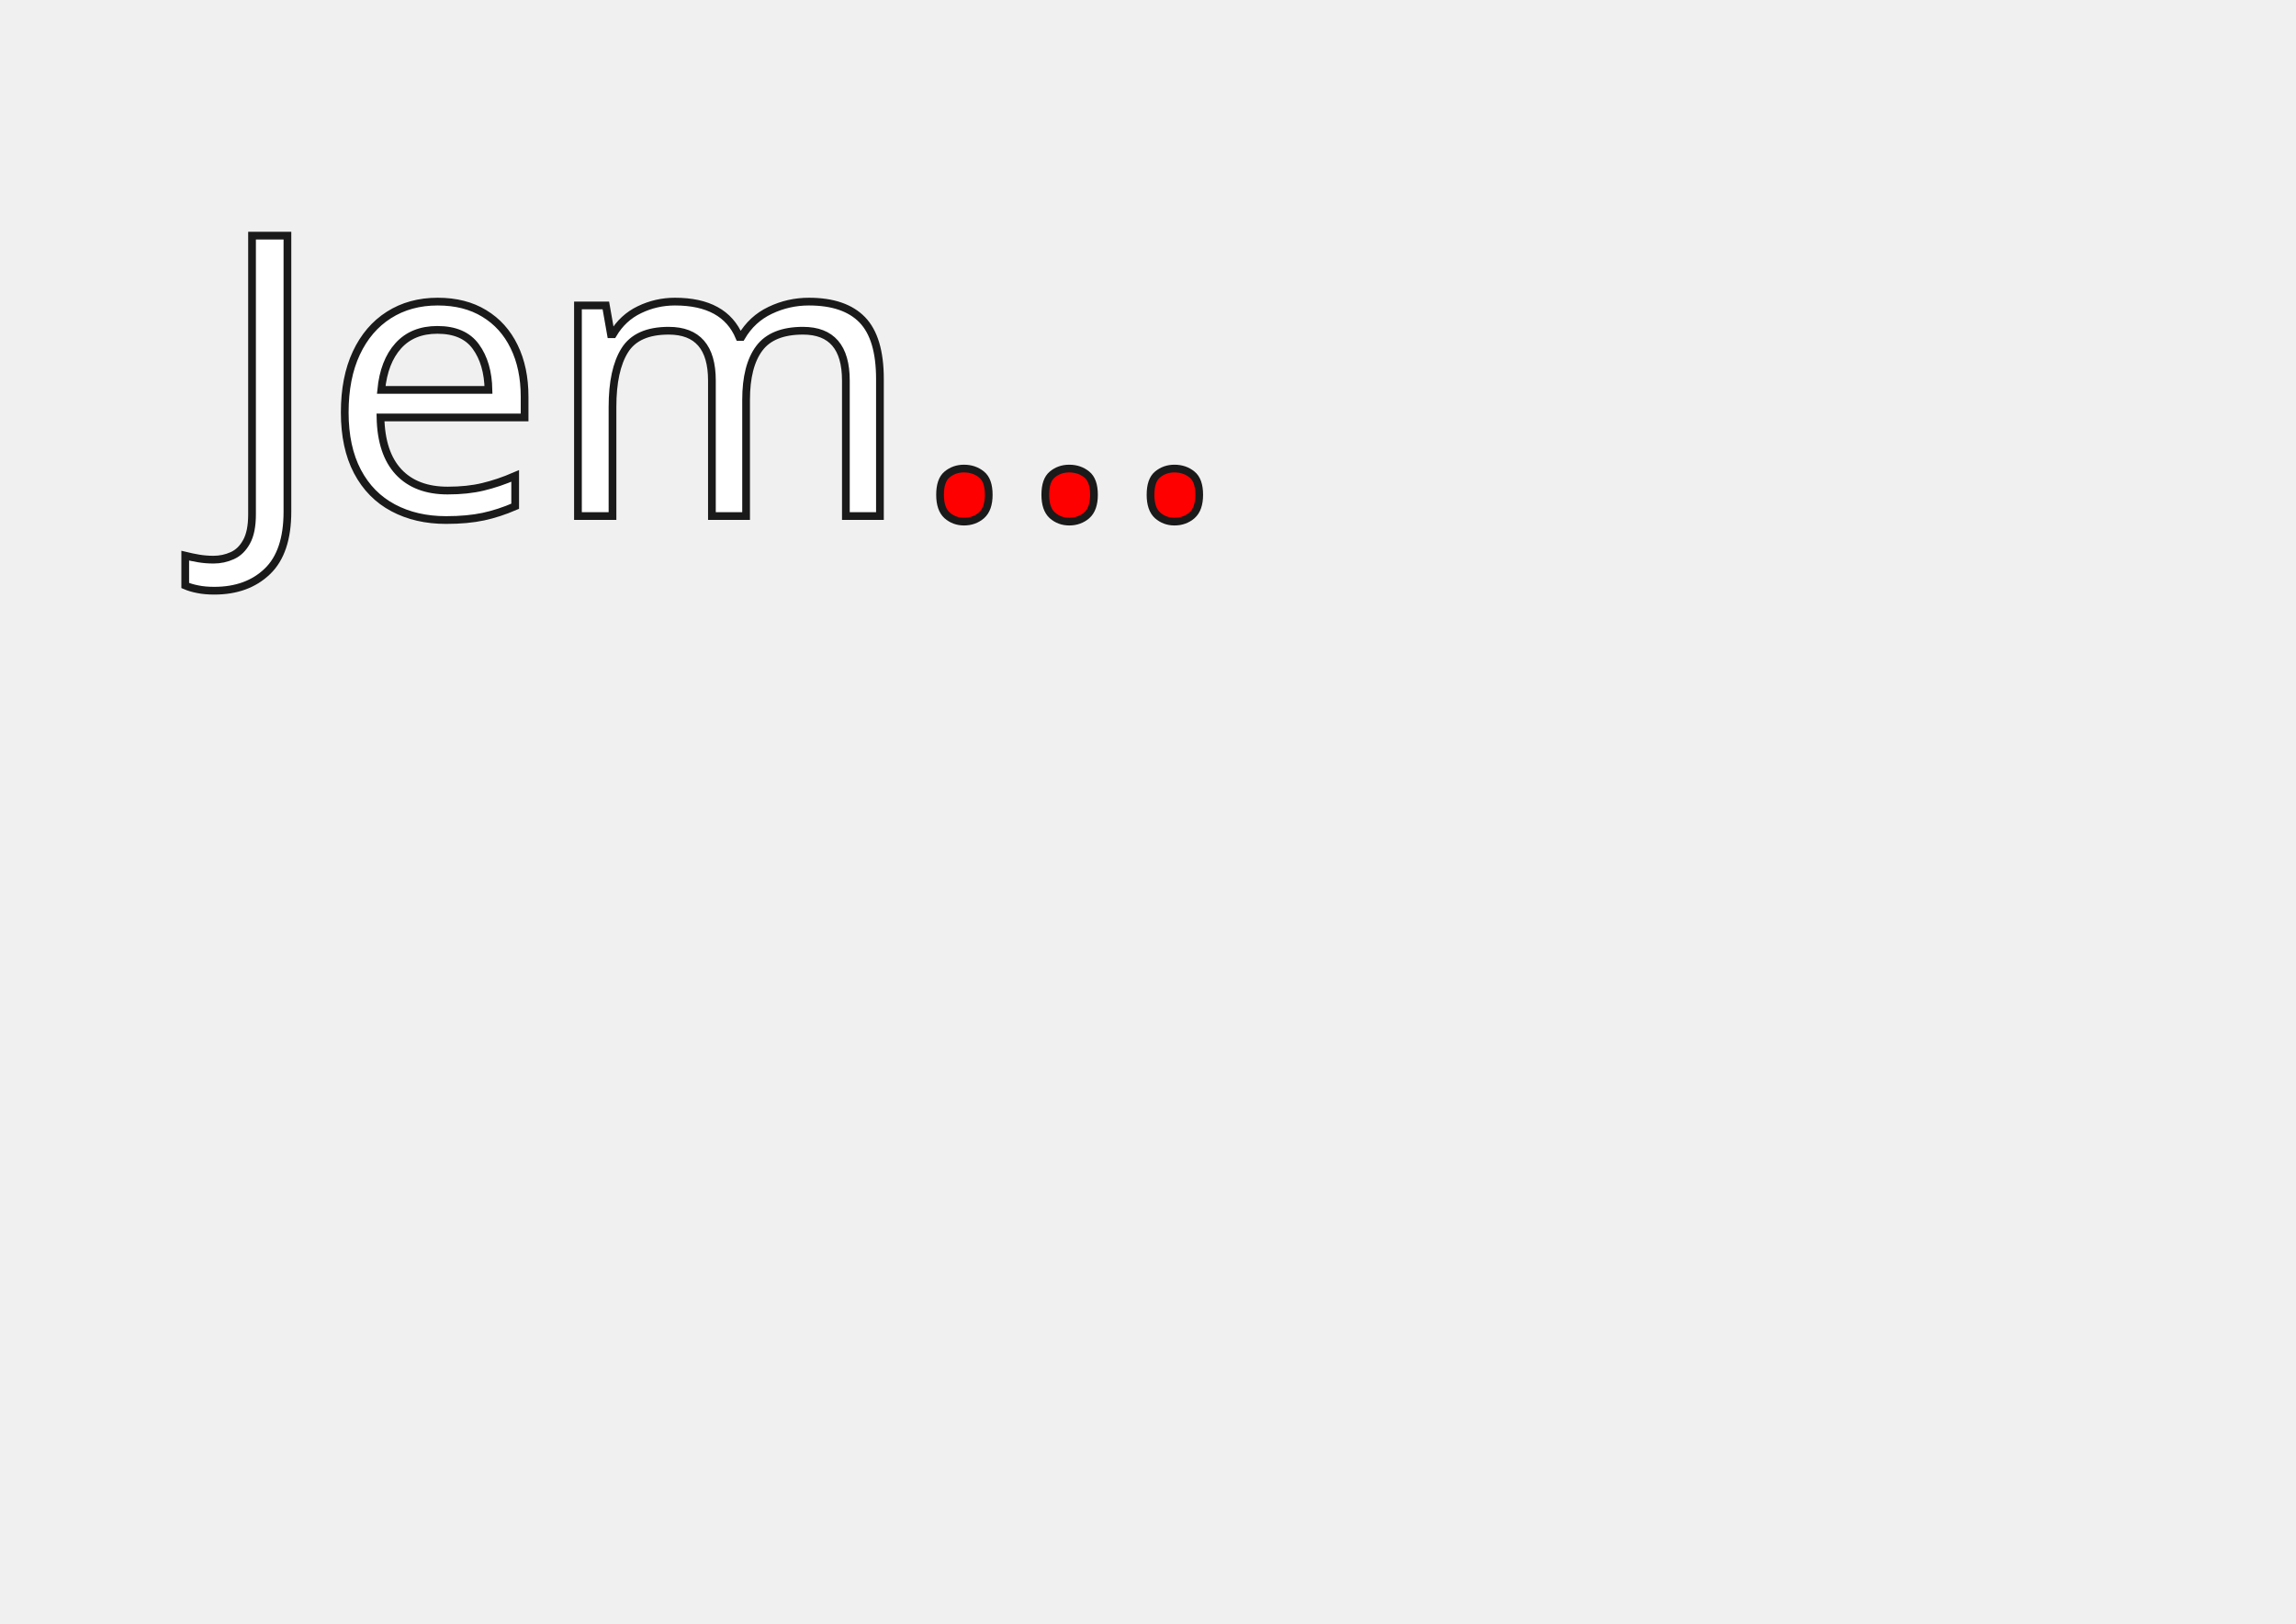
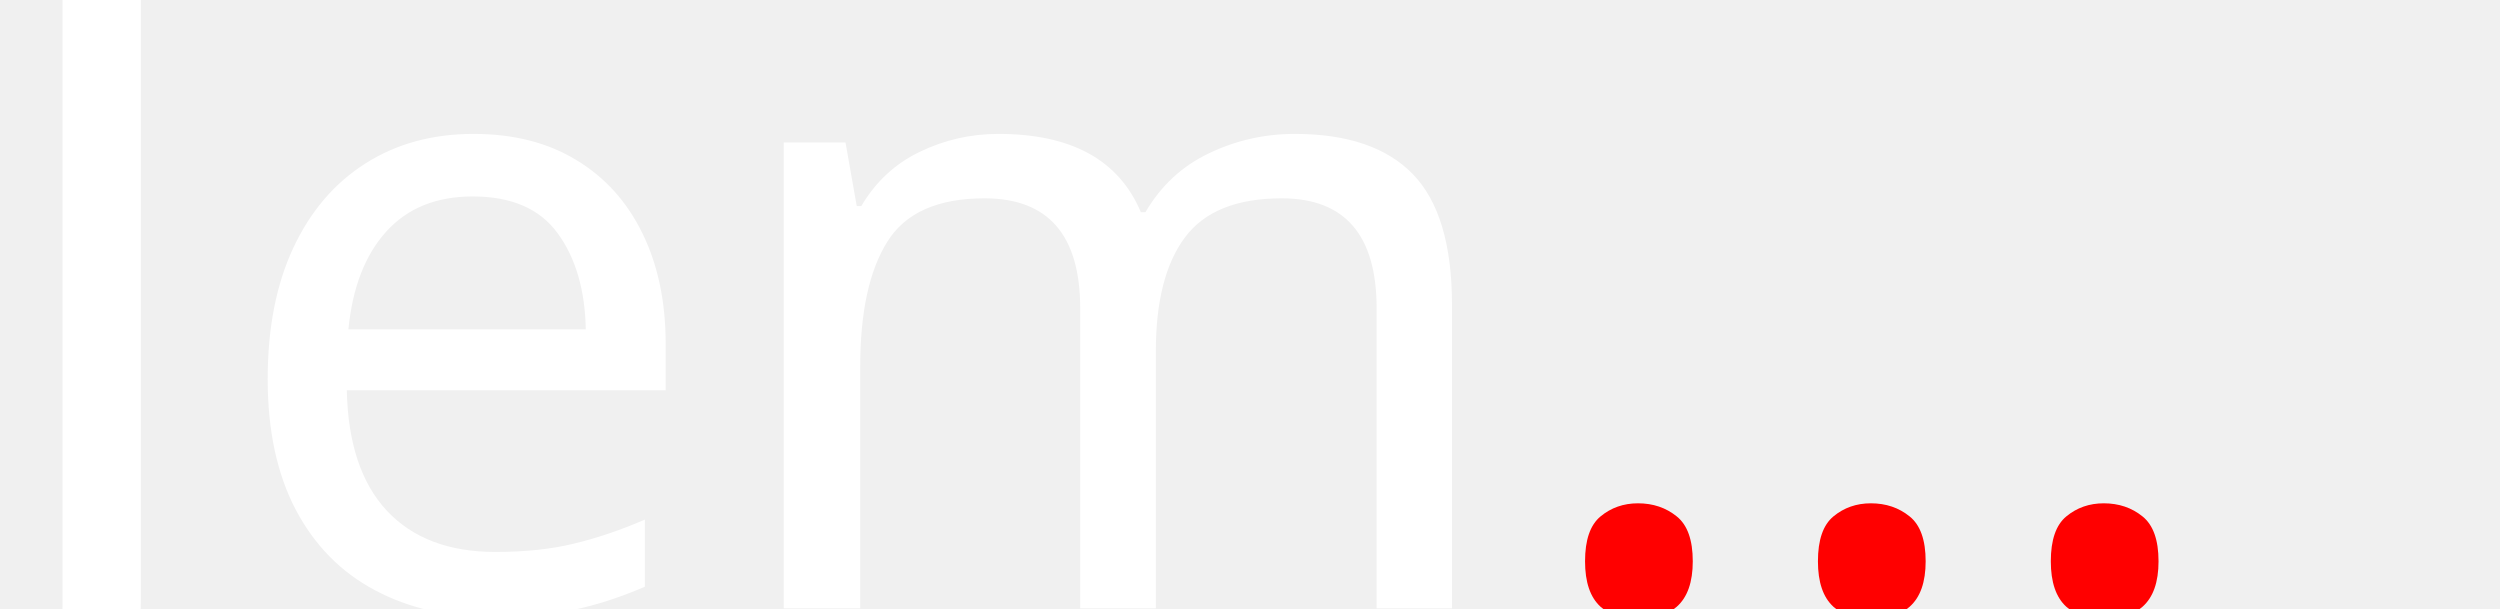
- <svg xmlns="http://www.w3.org/2000/svg" width="297mm" height="210mm" viewBox="0 0 297 210" version="1.1" id="svg1">
+ <svg xmlns="http://www.w3.org/2000/svg" width="146.14mm" height="35.56mm" viewBox="0 0 146.14 35.56" version="1.1" id="svg1">
  <defs id="defs1" />
-   <g id="layer1">
-     <text xml:space="preserve" style="font-style:normal;font-variant:normal;font-weight:normal;font-stretch:normal;font-size:50.8px;font-family:'Gegola DEMO';-inkscape-font-specification:'Gegola DEMO';letter-spacing:0px;word-spacing:0px;writing-mode:lr-tb;direction:ltr;fill:#ffffff;stroke:#1a1a1a;stroke-width:1;stroke-dasharray:none" x="27.928" y="66.741" id="text1">
-       <tspan id="tspan1" style="font-style:normal;font-variant:normal;font-weight:normal;font-stretch:normal;font-size:50.8px;font-family:'Gegola DEMO';-inkscape-font-specification:'Gegola DEMO';fill:#ffffff;stroke:#1a1a1a;stroke-width:1;stroke-dasharray:none" x="27.928" y="66.741">Jem<tspan style="fill:#ff0000" id="tspan7">...</tspan>
+   <g id="layer1" transform="translate(-56.1802,-88.06683)">
+     <text xml:space="preserve" style="font-style:normal;font-variant:normal;font-weight:normal;font-stretch:normal;font-size:50.8px;font-family:'Gegola DEMO';-inkscape-font-specification:'Gegola DEMO';letter-spacing:0px;word-spacing:0px;writing-mode:lr-tb;direction:ltr;fill:#ffffff;stroke:none;stroke-width:1.323" x="55.164" y="123.627" id="text2">
+       <tspan id="tspan2" style="font-style:normal;font-variant:normal;font-weight:normal;font-stretch:normal;font-size:50.8px;font-family:'Gegola DEMO';-inkscape-font-specification:'Gegola DEMO';fill:#ffffff;stroke:none;stroke-width:1.323" x="55.164" y="123.627">Jem<tspan style="fill:#ff0000;fill-opacity:1" id="tspan4">...</tspan>
      </tspan>
    </text>
  </g>
</svg>
